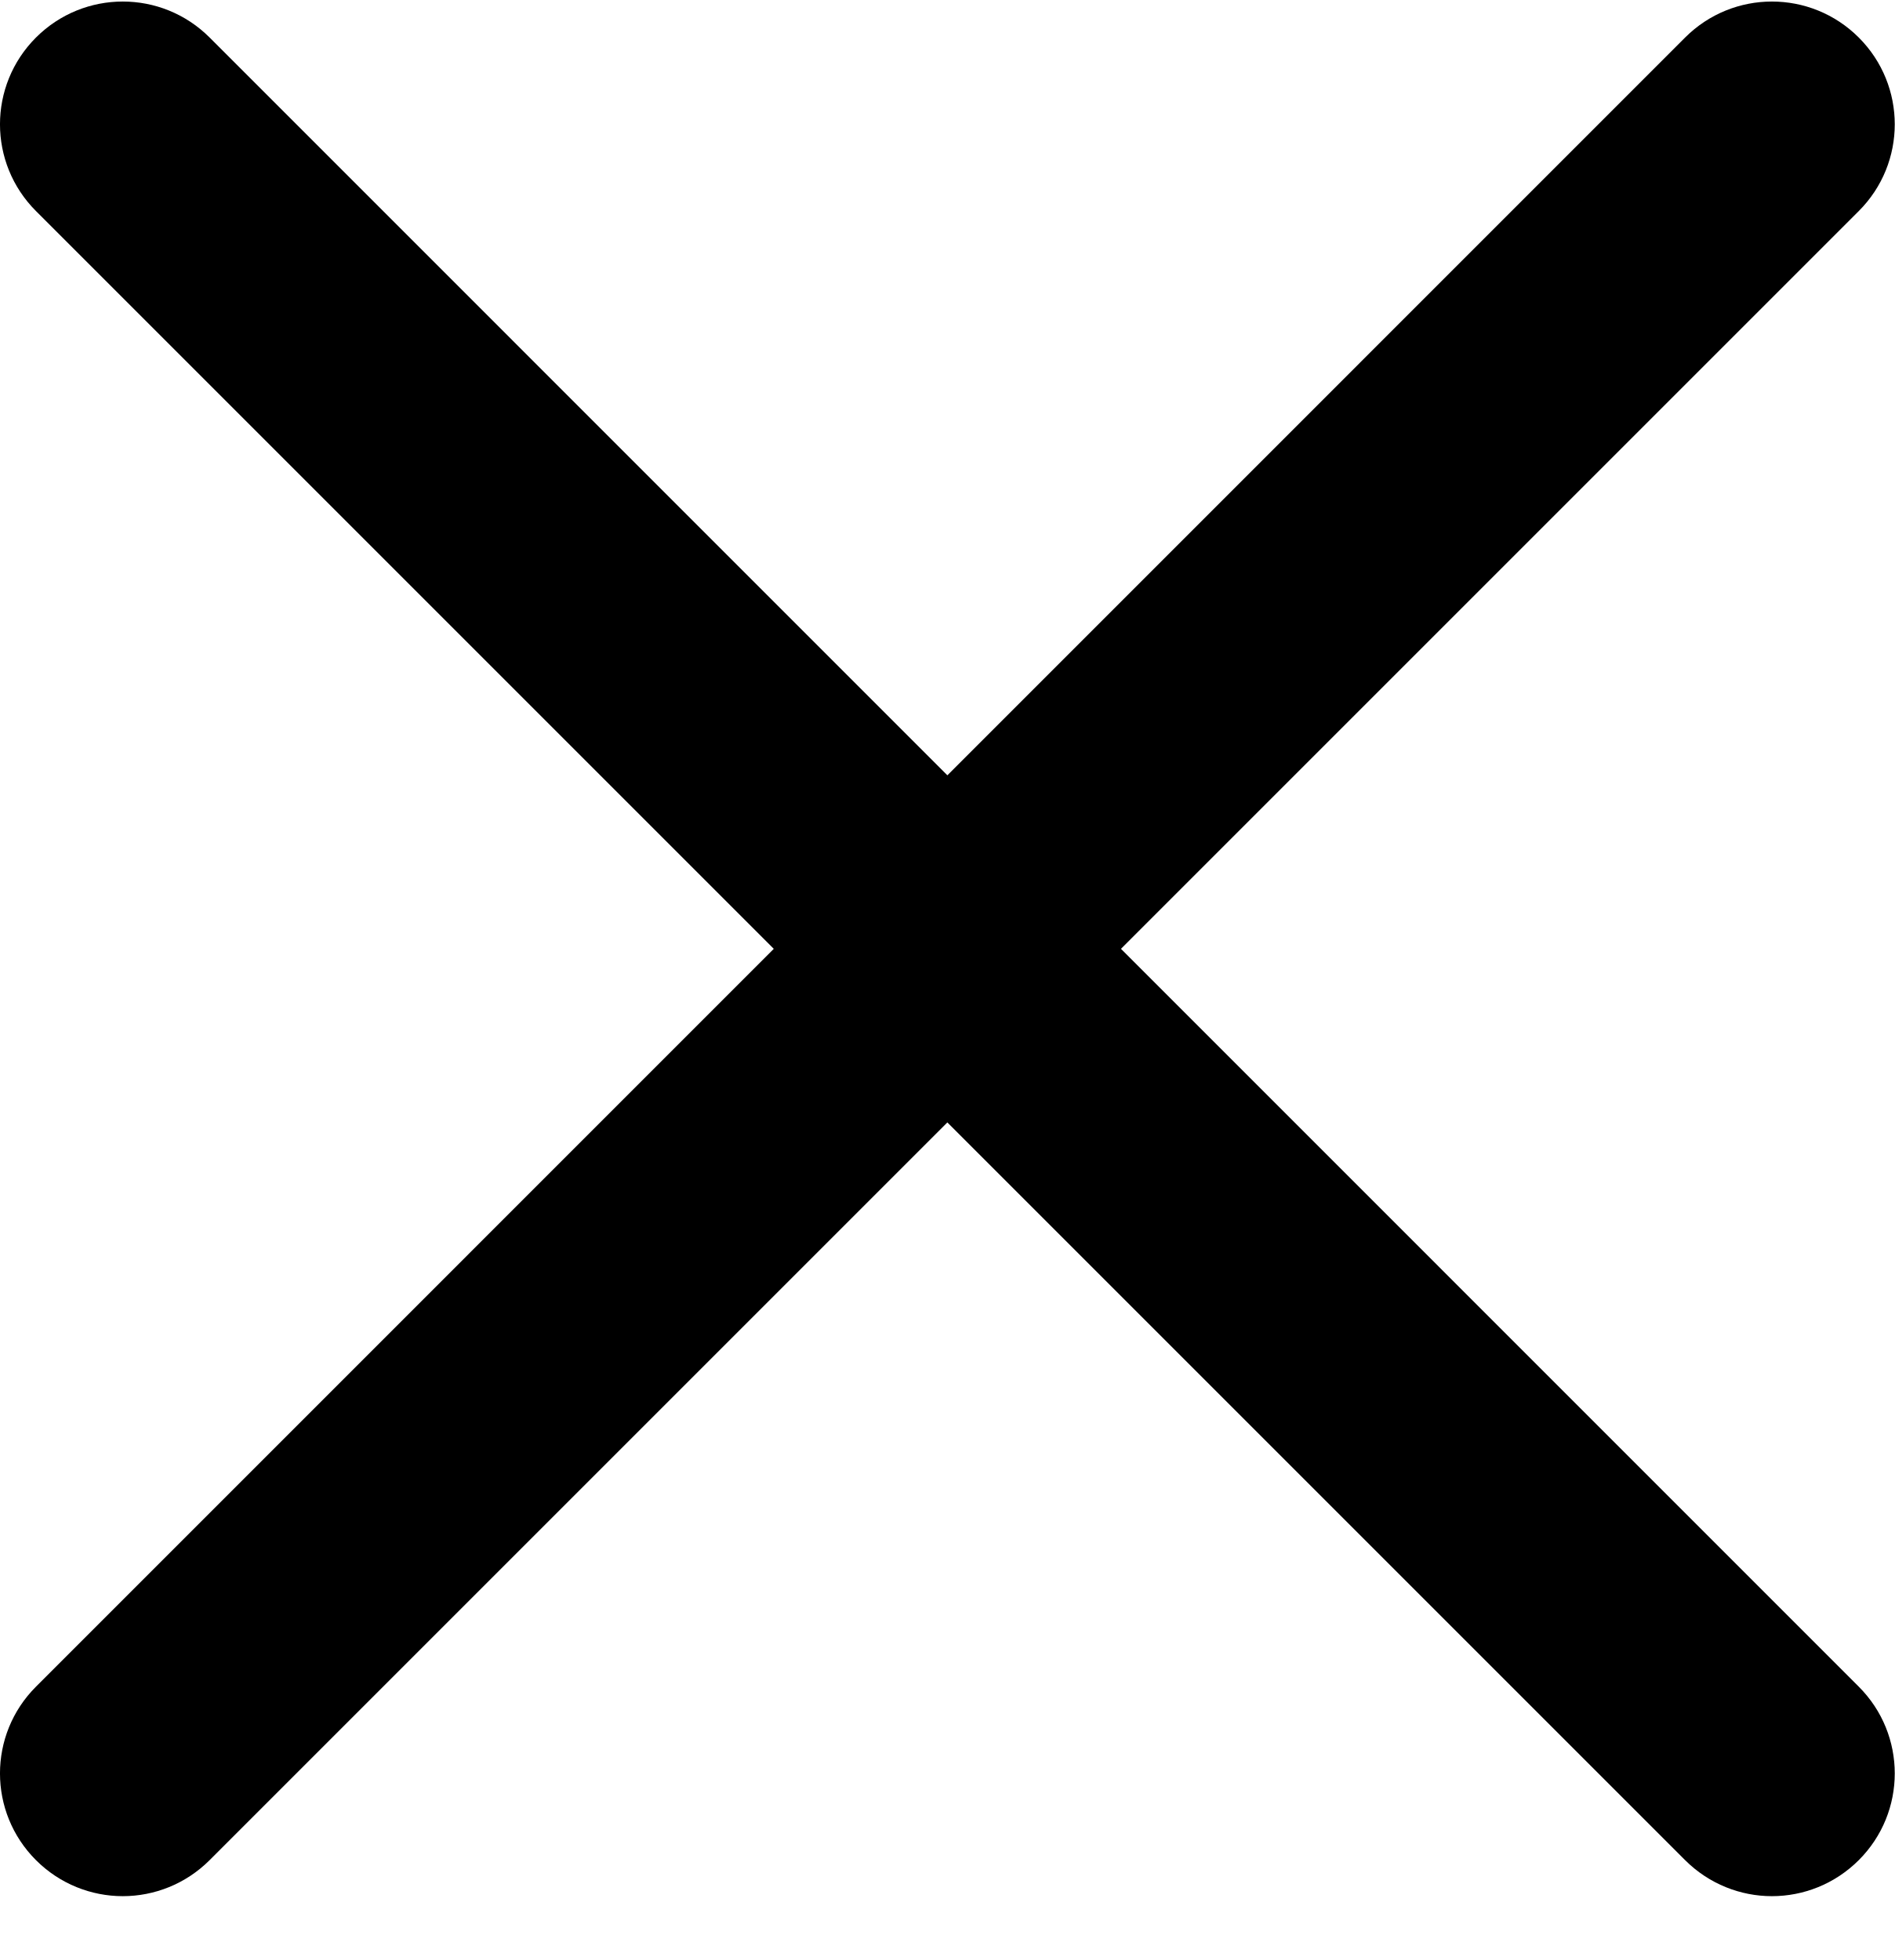
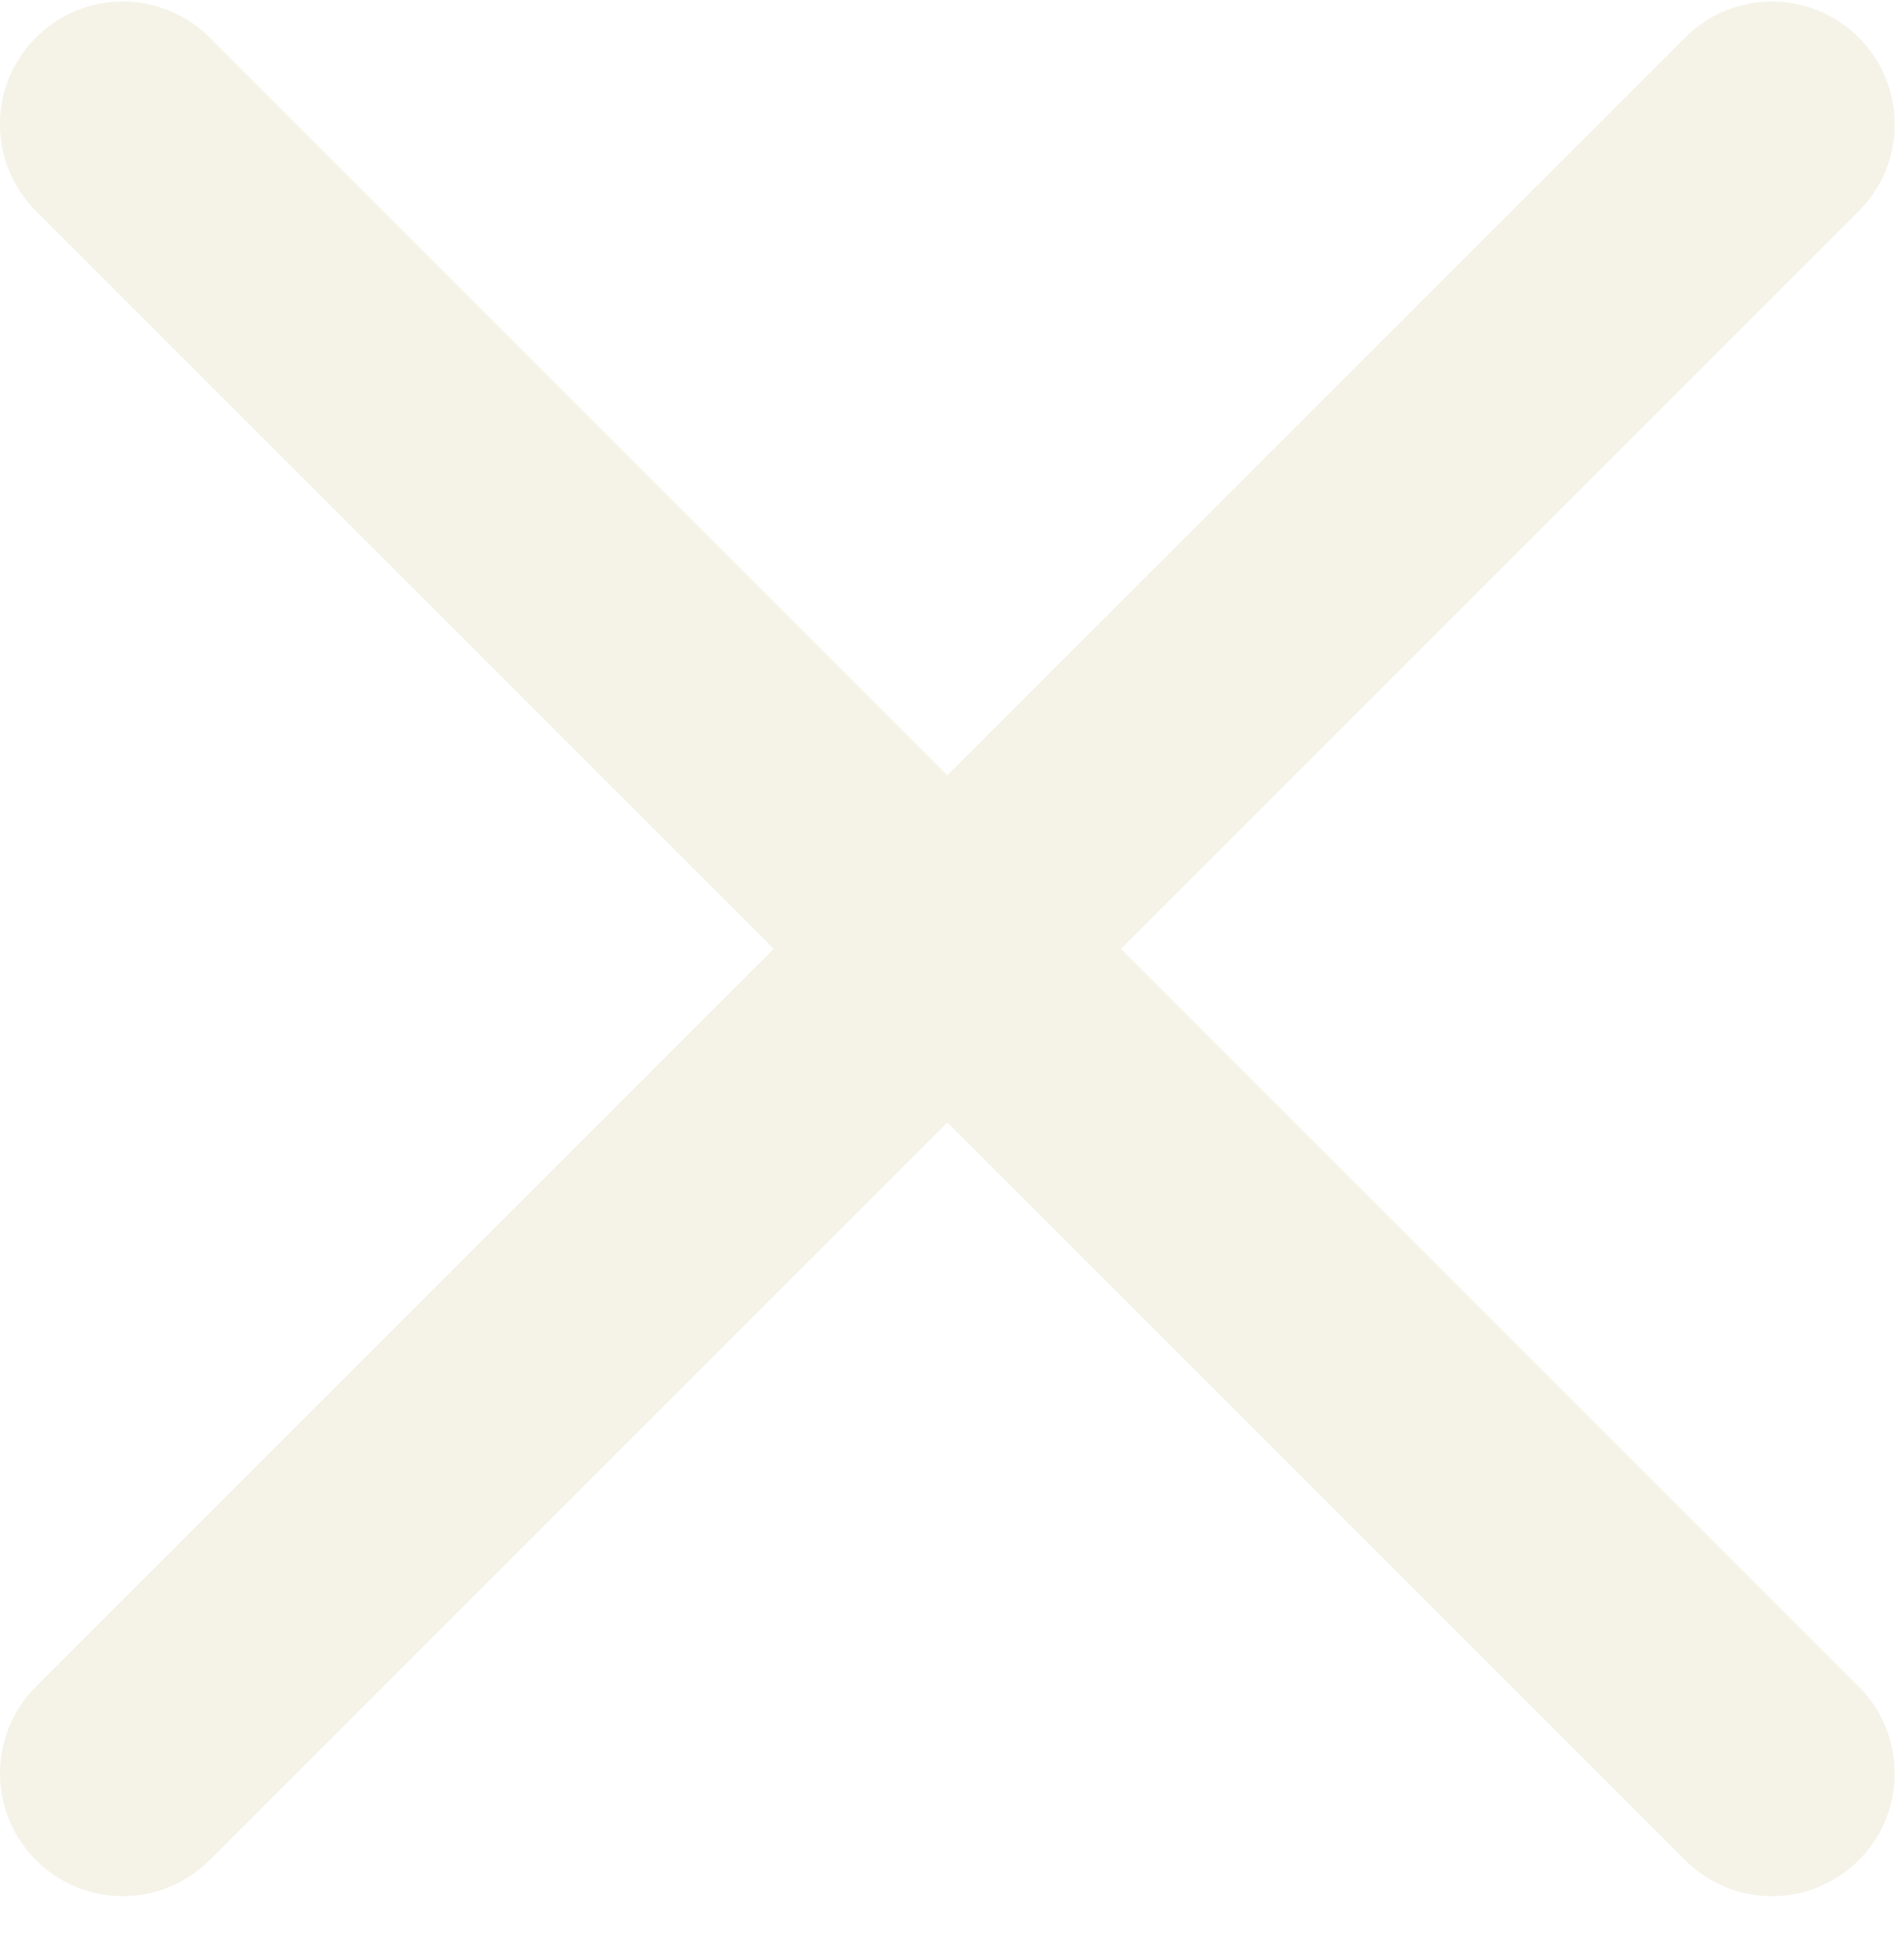
<svg xmlns="http://www.w3.org/2000/svg" width="29" height="30" viewBox="0 0 29 30" fill="none">
-   <path d="M17.157 14.523L28.449 3.231C29.184 2.496 29.184 1.309 28.449 0.574C27.714 -0.16 26.527 -0.16 25.792 0.574L14.5 11.867L3.208 0.574C2.473 -0.16 1.286 -0.16 0.551 0.574C-0.184 1.309 -0.184 2.496 0.551 3.231L11.843 14.523L0.551 25.816C-0.184 26.55 -0.184 27.738 0.551 28.472C0.917 28.838 1.399 29.023 1.879 29.023C2.36 29.023 2.841 28.838 3.208 28.472L14.5 17.18L25.792 28.472C26.159 28.838 26.64 29.023 27.12 29.023C27.602 29.023 28.082 28.838 28.449 28.472C29.184 27.738 29.184 26.55 28.449 25.816L17.157 14.523Z" fill="black" />
+   <path d="M17.157 14.523L28.449 3.231C29.184 2.496 29.184 1.309 28.449 0.574C27.714 -0.16 26.527 -0.16 25.792 0.574L14.5 11.867L3.208 0.574C2.473 -0.16 1.286 -0.16 0.551 0.574C-0.184 1.309 -0.184 2.496 0.551 3.231L11.843 14.523L0.551 25.816C-0.184 26.55 -0.184 27.738 0.551 28.472C0.917 28.838 1.399 29.023 1.879 29.023C2.36 29.023 2.841 28.838 3.208 28.472L14.5 17.18L25.792 28.472C26.159 28.838 26.64 29.023 27.12 29.023C27.602 29.023 28.082 28.838 28.449 28.472C29.184 27.738 29.184 26.55 28.449 25.816L17.157 14.523Z" fill="#f5f2e8" />
</svg>
